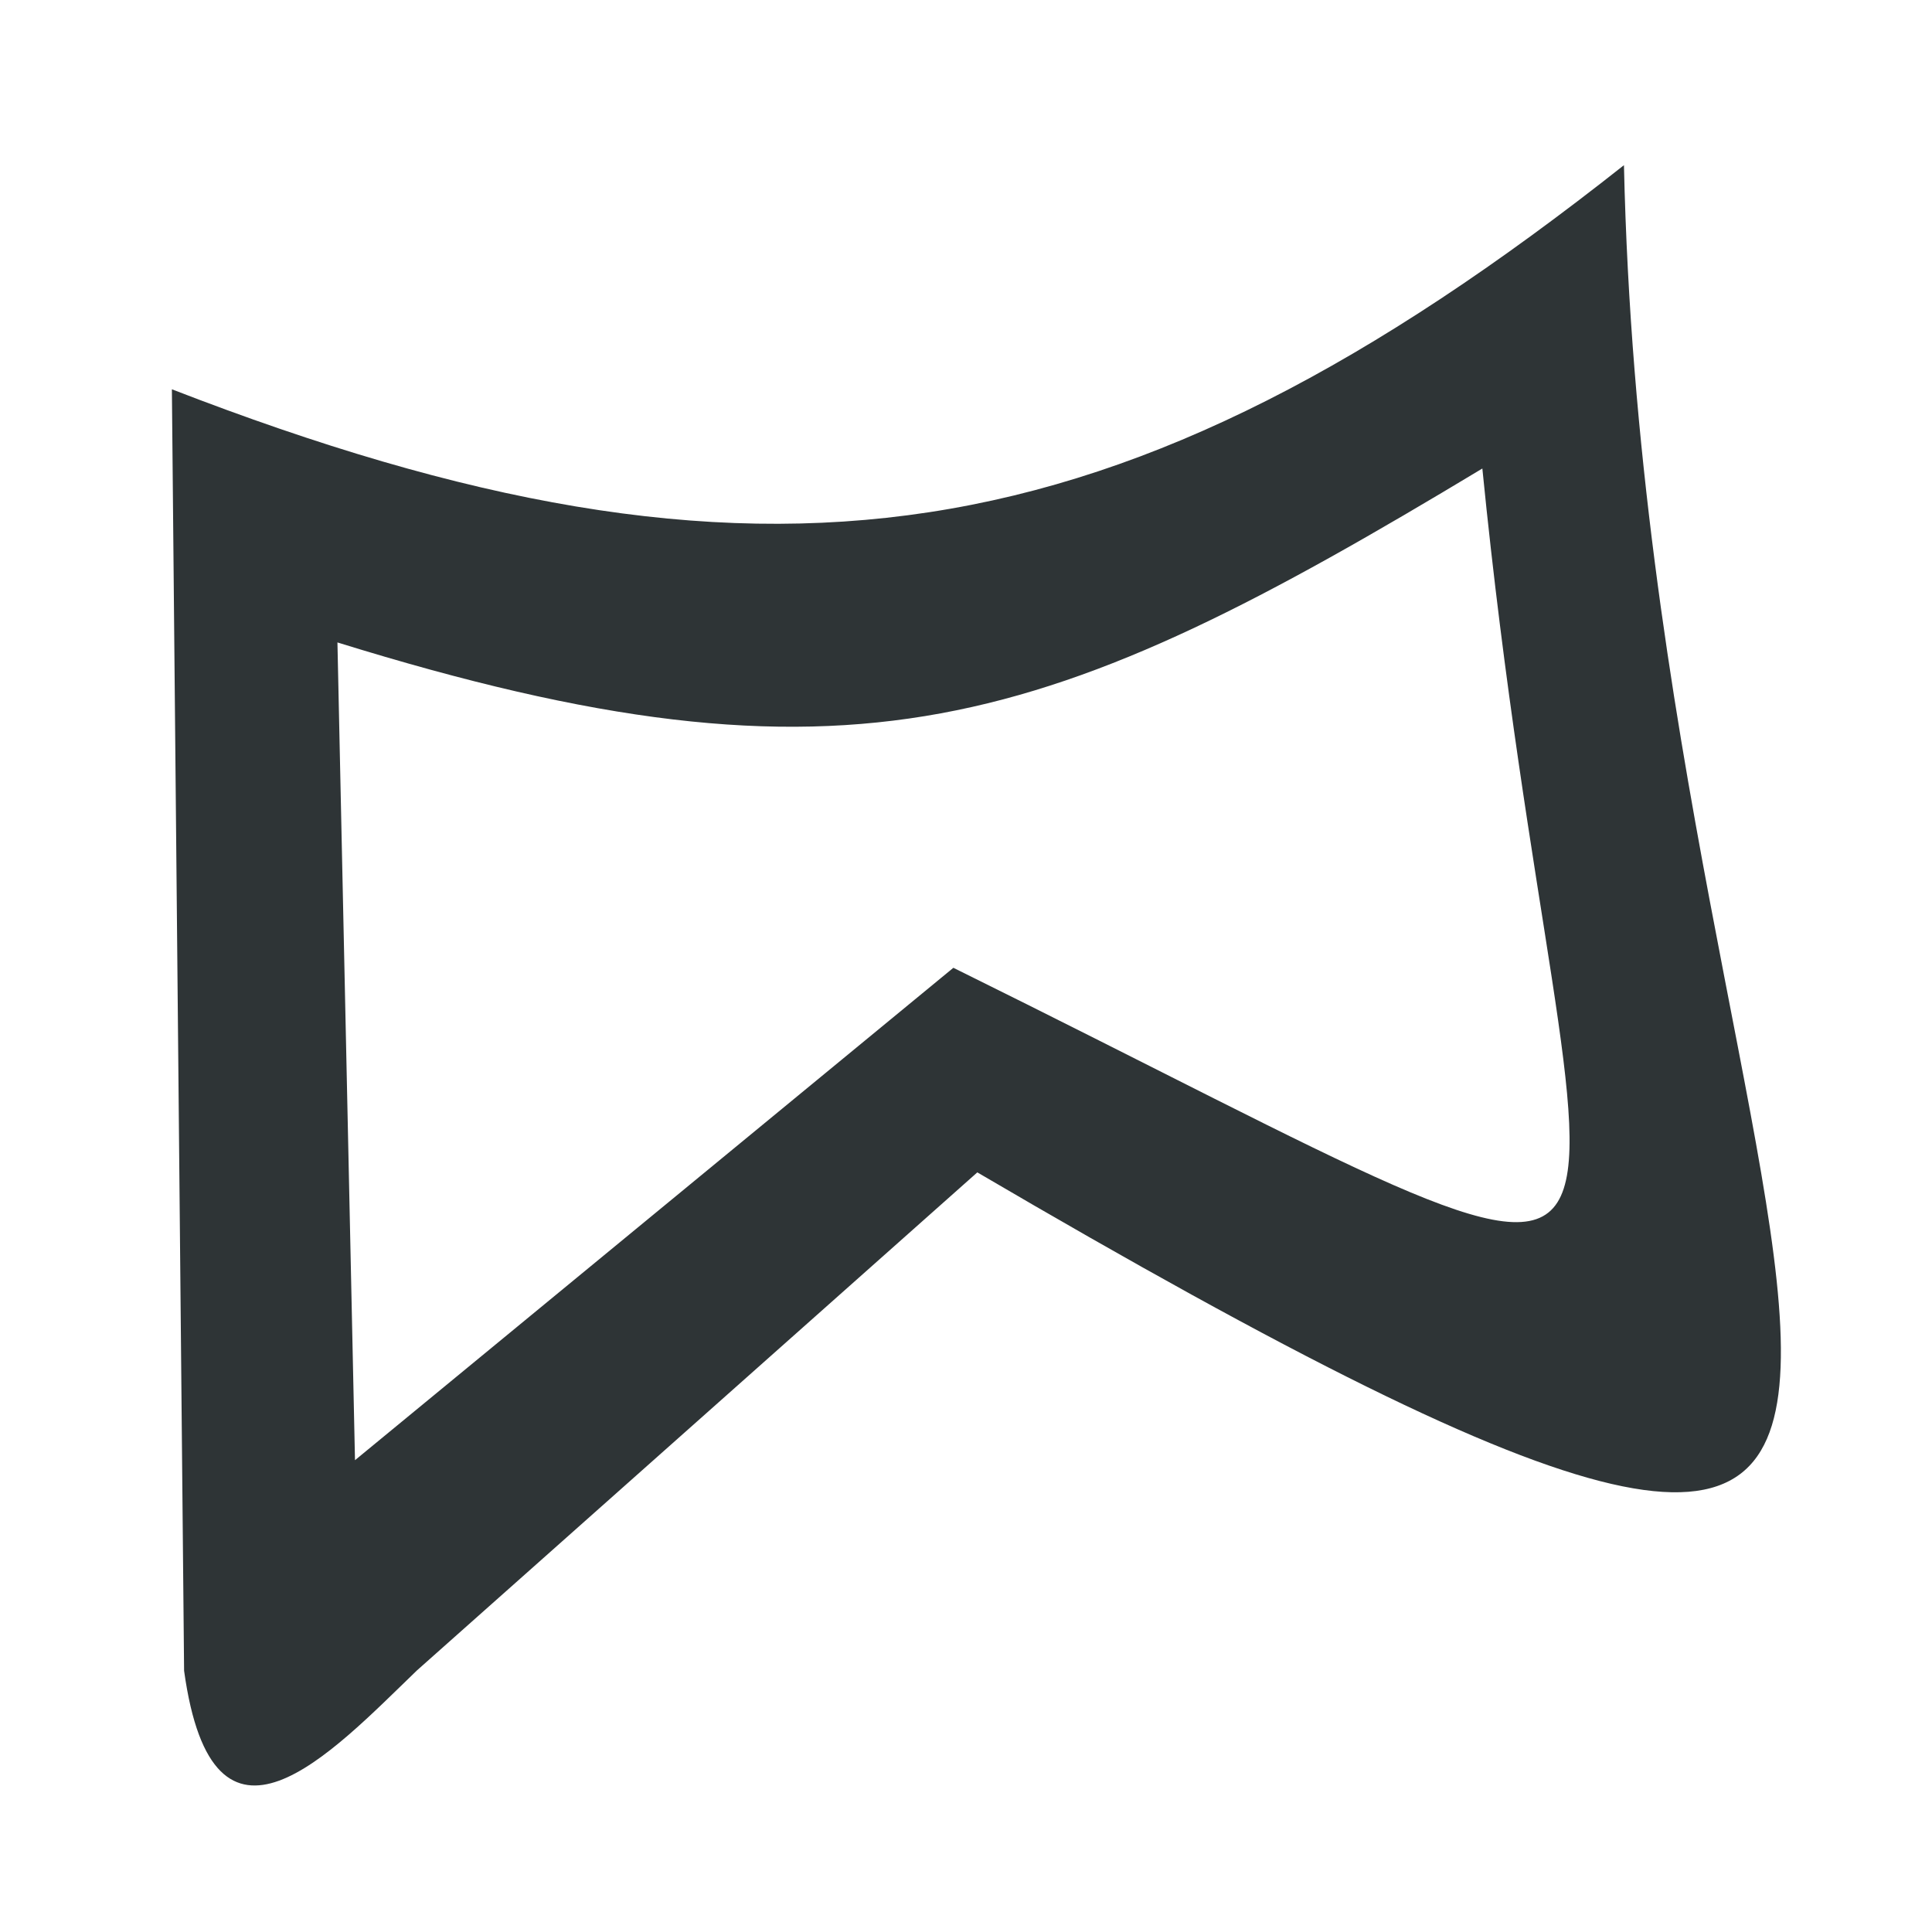
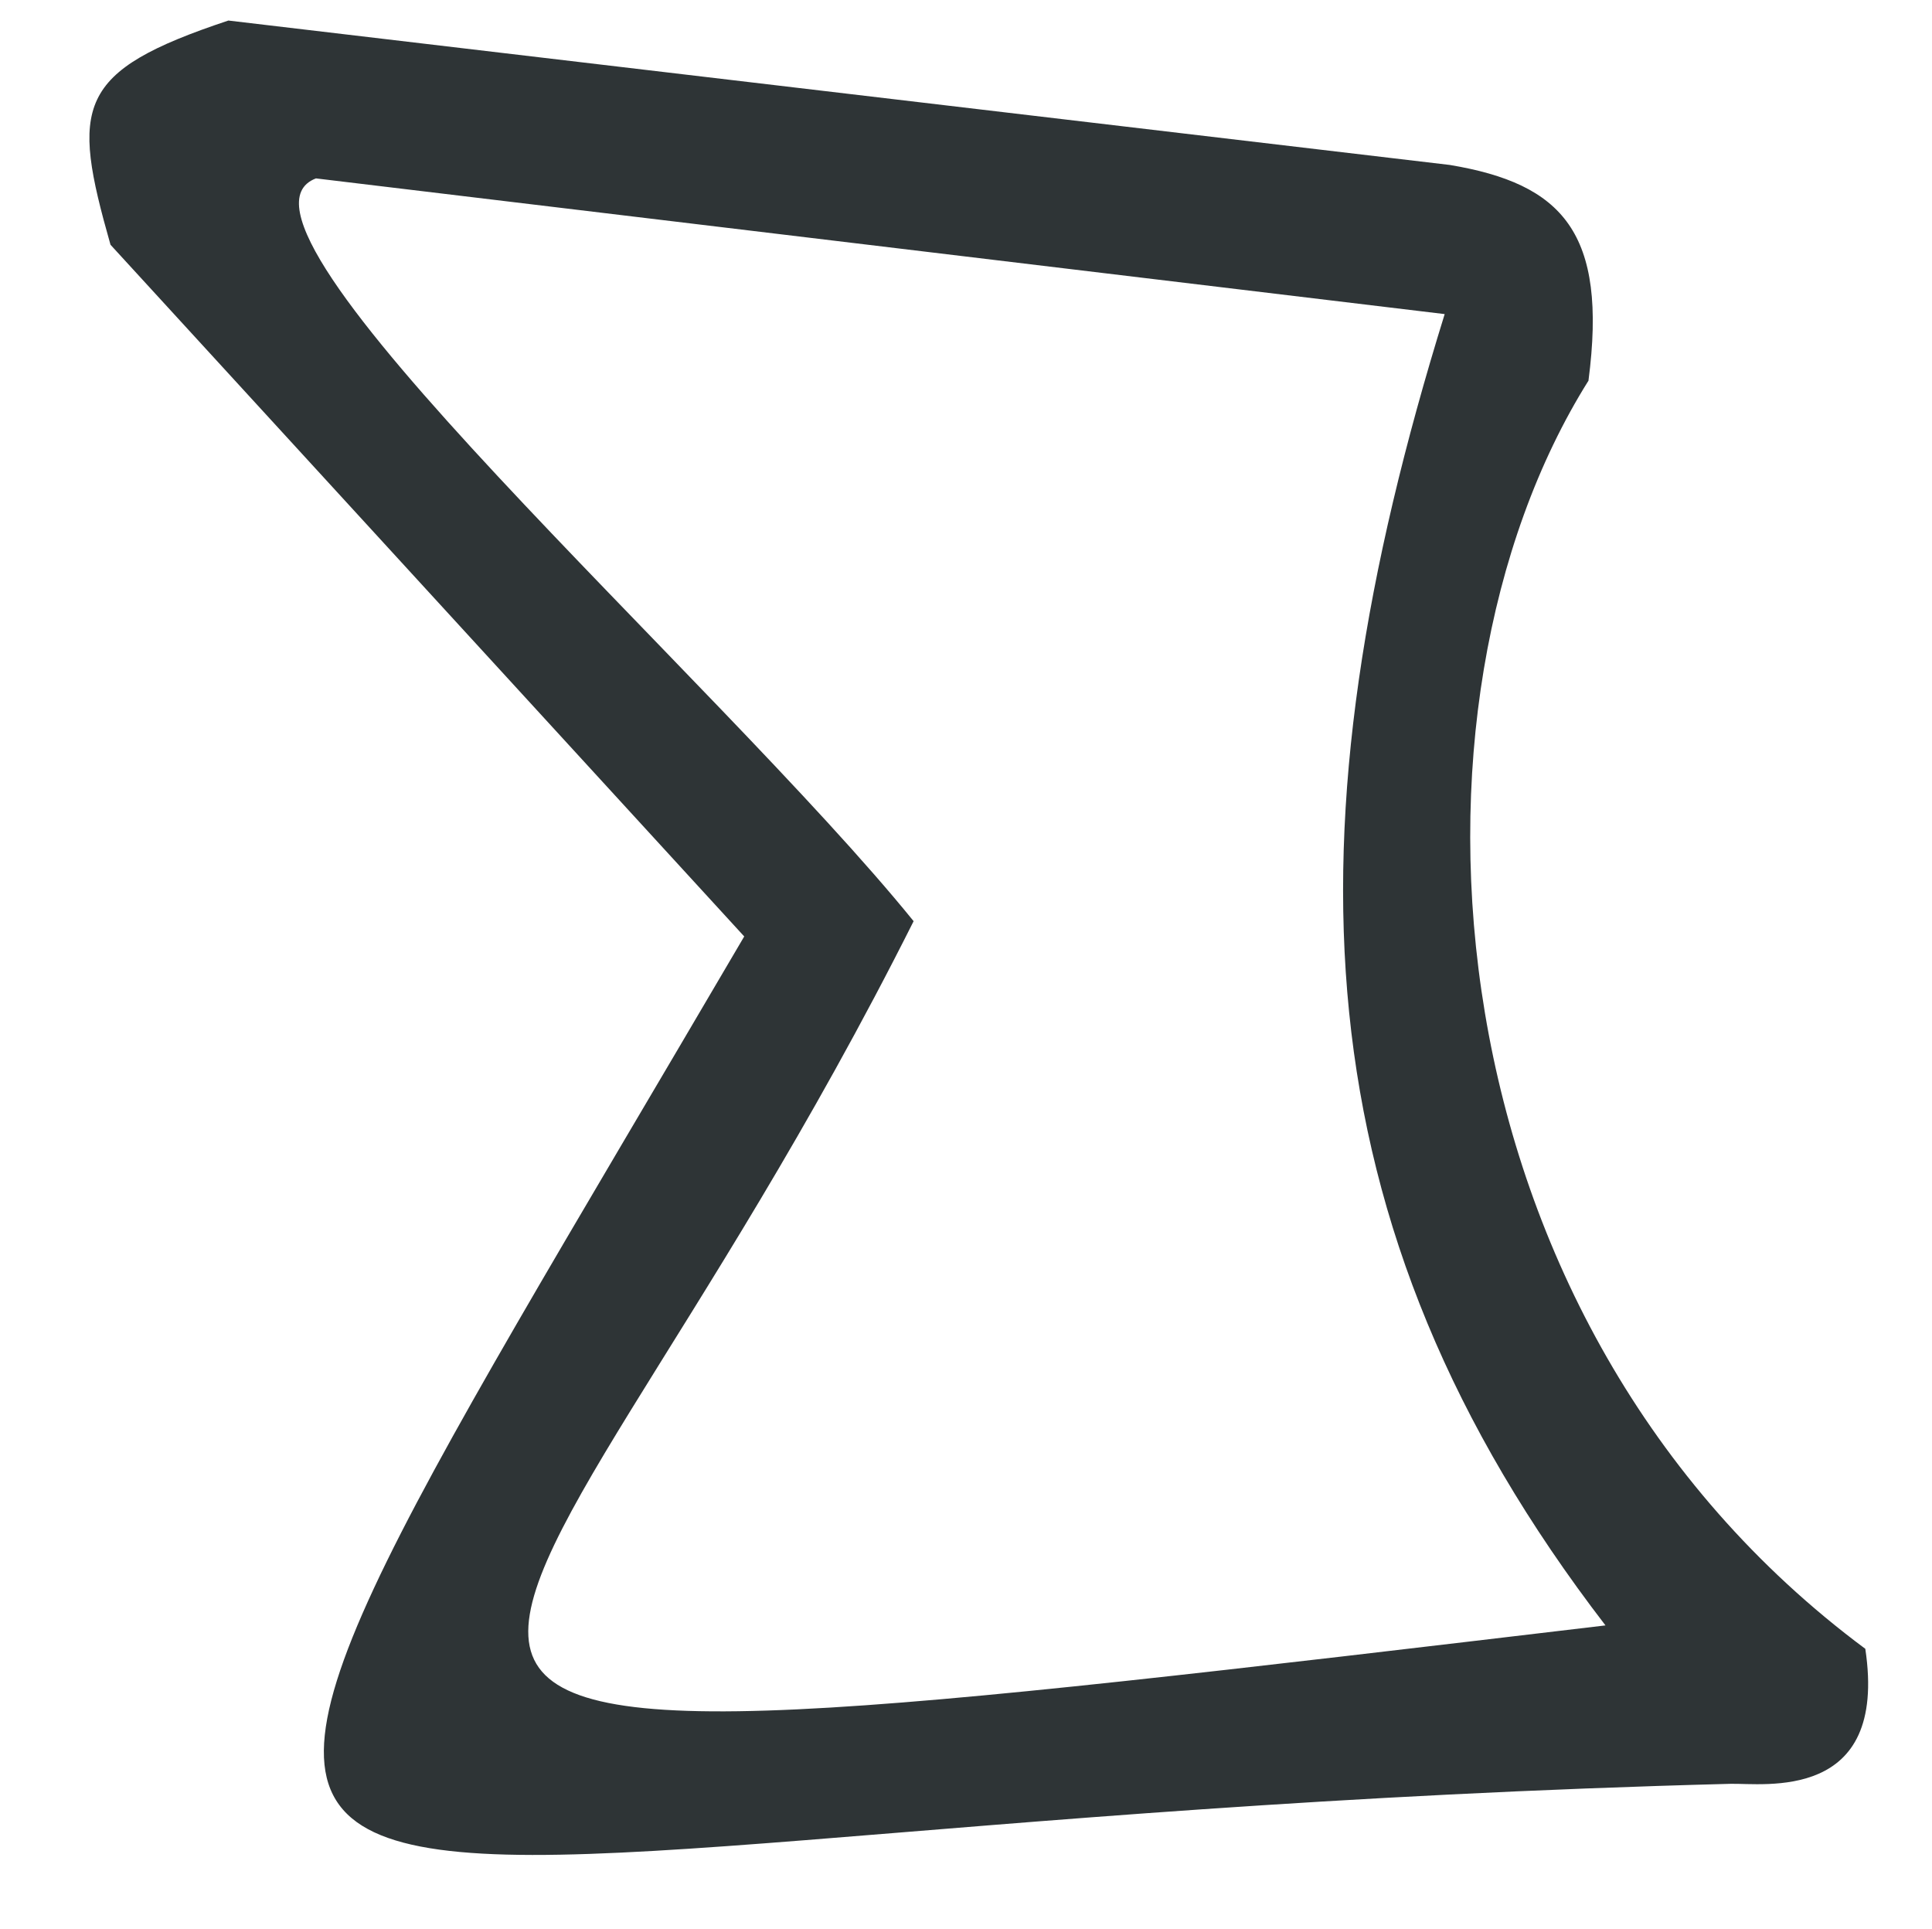
<svg xmlns="http://www.w3.org/2000/svg" width="16" height="15.974" version="1.1" id="svg6">
  <defs id="defs10" />
  <g transform="matrix(0.9628026,0,0,0.9507184,-77.69482,-206.0008)" style="color:#000000;display:inline;fill:#474747" id="g38589">
-     <path style="color:#000000;font-style:normal;font-variant:normal;font-weight:normal;font-stretch:normal;font-size:medium;line-height:normal;font-family:sans-serif;font-variant-ligatures:normal;font-variant-position:normal;font-variant-caps:normal;font-variant-numeric:normal;font-variant-alternates:normal;font-feature-settings:normal;text-indent:0;text-align:start;text-decoration:none;text-decoration-line:none;text-decoration-style:solid;text-decoration-color:#000000;letter-spacing:normal;word-spacing:normal;text-transform:none;writing-mode:lr-tb;direction:ltr;text-orientation:mixed;dominant-baseline:auto;baseline-shift:baseline;text-anchor:start;white-space:normal;shape-padding:0;clip-rule:nonzero;display:inline;overflow:visible;visibility:visible;opacity:1;isolation:auto;mix-blend-mode:normal;color-interpolation:sRGB;color-interpolation-filters:linearRGB;solid-color:#000000;solid-opacity:1;vector-effect:none;fill:#2e3436;fill-opacity:1;fill-rule:nonzero;stroke:none;stroke-width:1;stroke-linecap:butt;stroke-linejoin:miter;stroke-miterlimit:4;stroke-dasharray:none;stroke-dashoffset:0;stroke-opacity:1;marker:none;color-rendering:auto;image-rendering:auto;shape-rendering:auto;text-rendering:auto;enable-background:new" d="m 94.666,218.117 c -4.339,3.475 -7.435,3.937 -12.491,1.953 l 0.105,11.162 c 0.25,1.832 1.26,0.723 2.003,-0.003 l 4.82,-4.338 c 10.795,6.409 5.776,1.043 5.562,-8.773 z m -1.219,2.643 c 0.759,7.737 2.477,7.863 -4.55,4.349 L 83.75,229.398 83.599,222.275 c 4.435,1.393 6.122,0.759 9.848,-1.515 z" id="rect3916" />
+     <path style="color:#000000;font-style:normal;font-variant:normal;font-weight:normal;font-stretch:normal;font-size:medium;line-height:normal;font-family:sans-serif;font-variant-ligatures:normal;font-variant-position:normal;font-variant-caps:normal;font-variant-numeric:normal;font-variant-alternates:normal;font-feature-settings:normal;text-indent:0;text-align:start;text-decoration:none;text-decoration-line:none;text-decoration-style:solid;text-decoration-color:#000000;letter-spacing:normal;word-spacing:normal;text-transform:none;writing-mode:lr-tb;direction:ltr;text-orientation:mixed;dominant-baseline:auto;baseline-shift:baseline;text-anchor:start;white-space:normal;shape-padding:0;clip-rule:nonzero;display:inline;overflow:visible;visibility:visible;opacity:1;isolation:auto;mix-blend-mode:normal;color-interpolation:sRGB;color-interpolation-filters:linearRGB;solid-color:#000000;solid-opacity:1;vector-effect:none;fill:#2e3436;fill-opacity:1;fill-rule:nonzero;stroke:none;stroke-width:1;stroke-linecap:butt;stroke-linejoin:miter;stroke-miterlimit:4;stroke-dasharray:none;stroke-dashoffset:0;stroke-opacity:1;marker:none;color-rendering:auto;image-rendering:auto;shape-rendering:auto;text-rendering:auto;enable-background:new" d="m 94.36,219.993 c 0.166,-1.291 -0.226,-1.713 -1.192,-1.877 l -10.507,-1.258 c -1.319,0.444 -1.354,0.742 -1.014,1.953 l 5.451,6.025 c -6.139,10.605 -5.178,7.742 8.482,7.381 0.283,-0.008 1.36,0.165 1.161,-1.176 -3.8,-2.859 -4.131,-8.225 -2.38,-11.048 z m 0.147,10.844 c -13.062,1.569 -9.572,1.174 -5.952,-6.134 -1.68,-2.1 -6.148,-6.082 -5.141,-6.47 l 9.709,1.182 c -1.376,4.491 -1.277,7.916 1.383,11.422 z" id="rect3916" />
  </g>
</svg>
